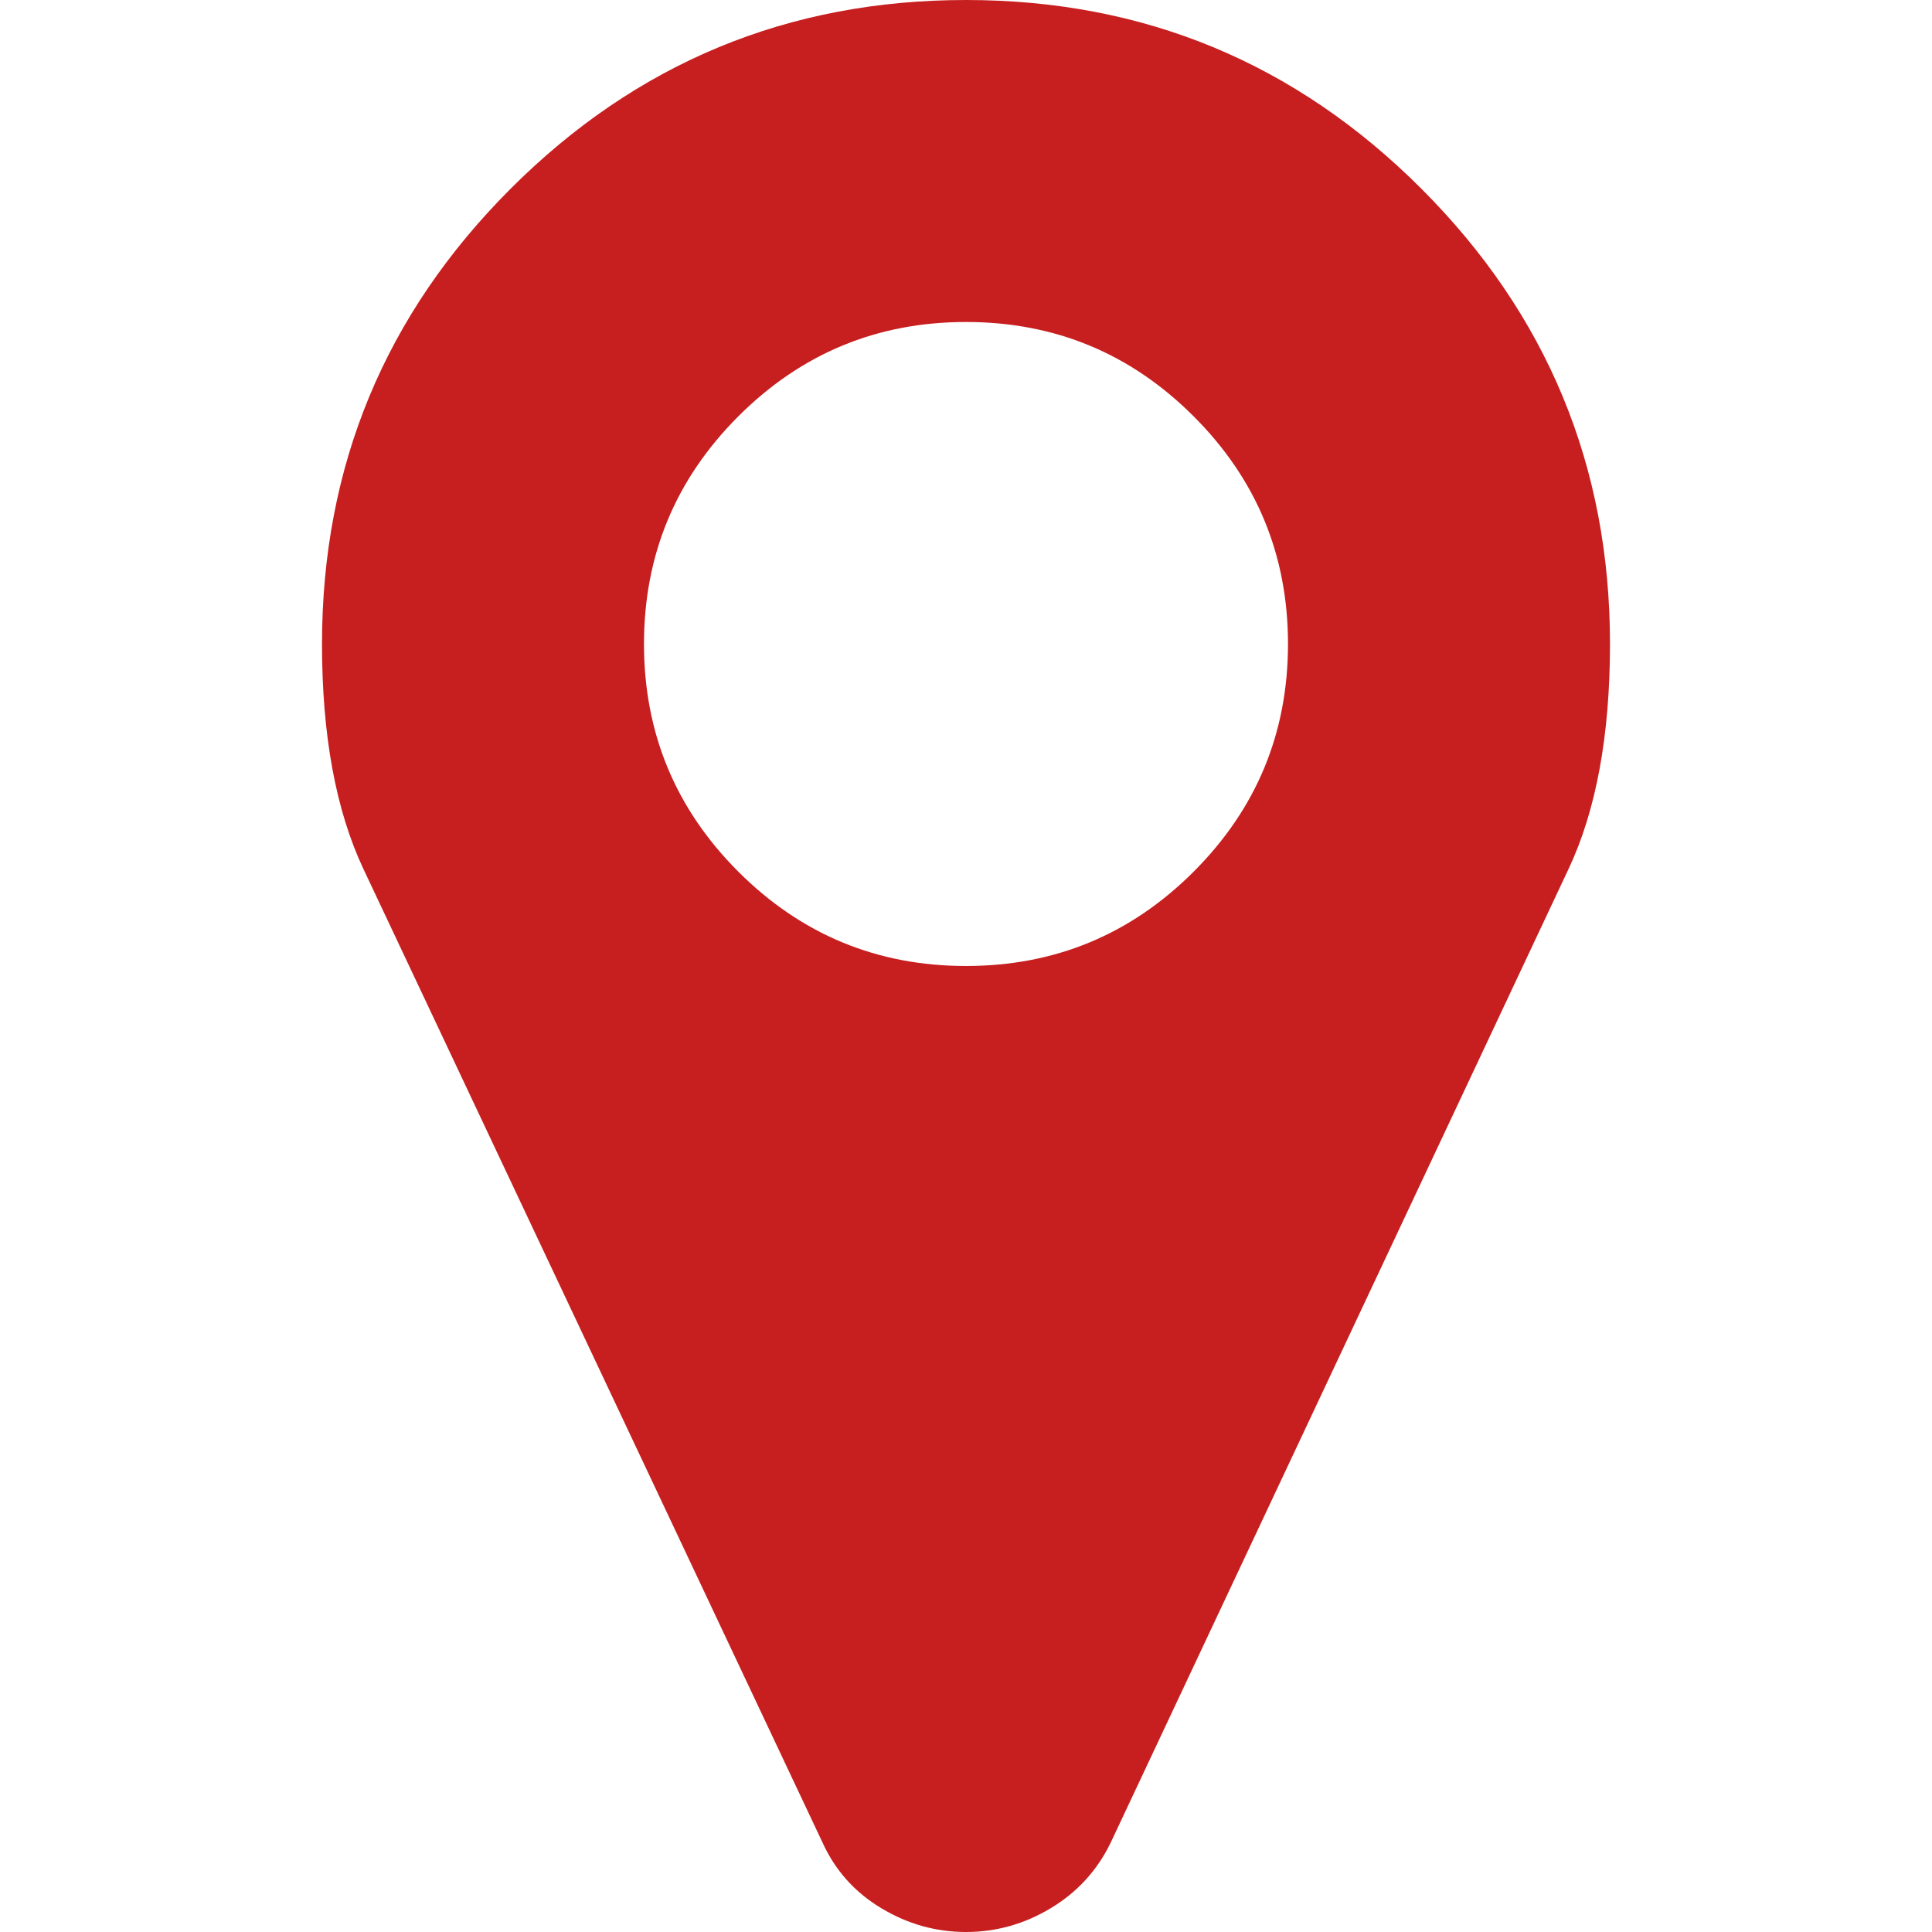
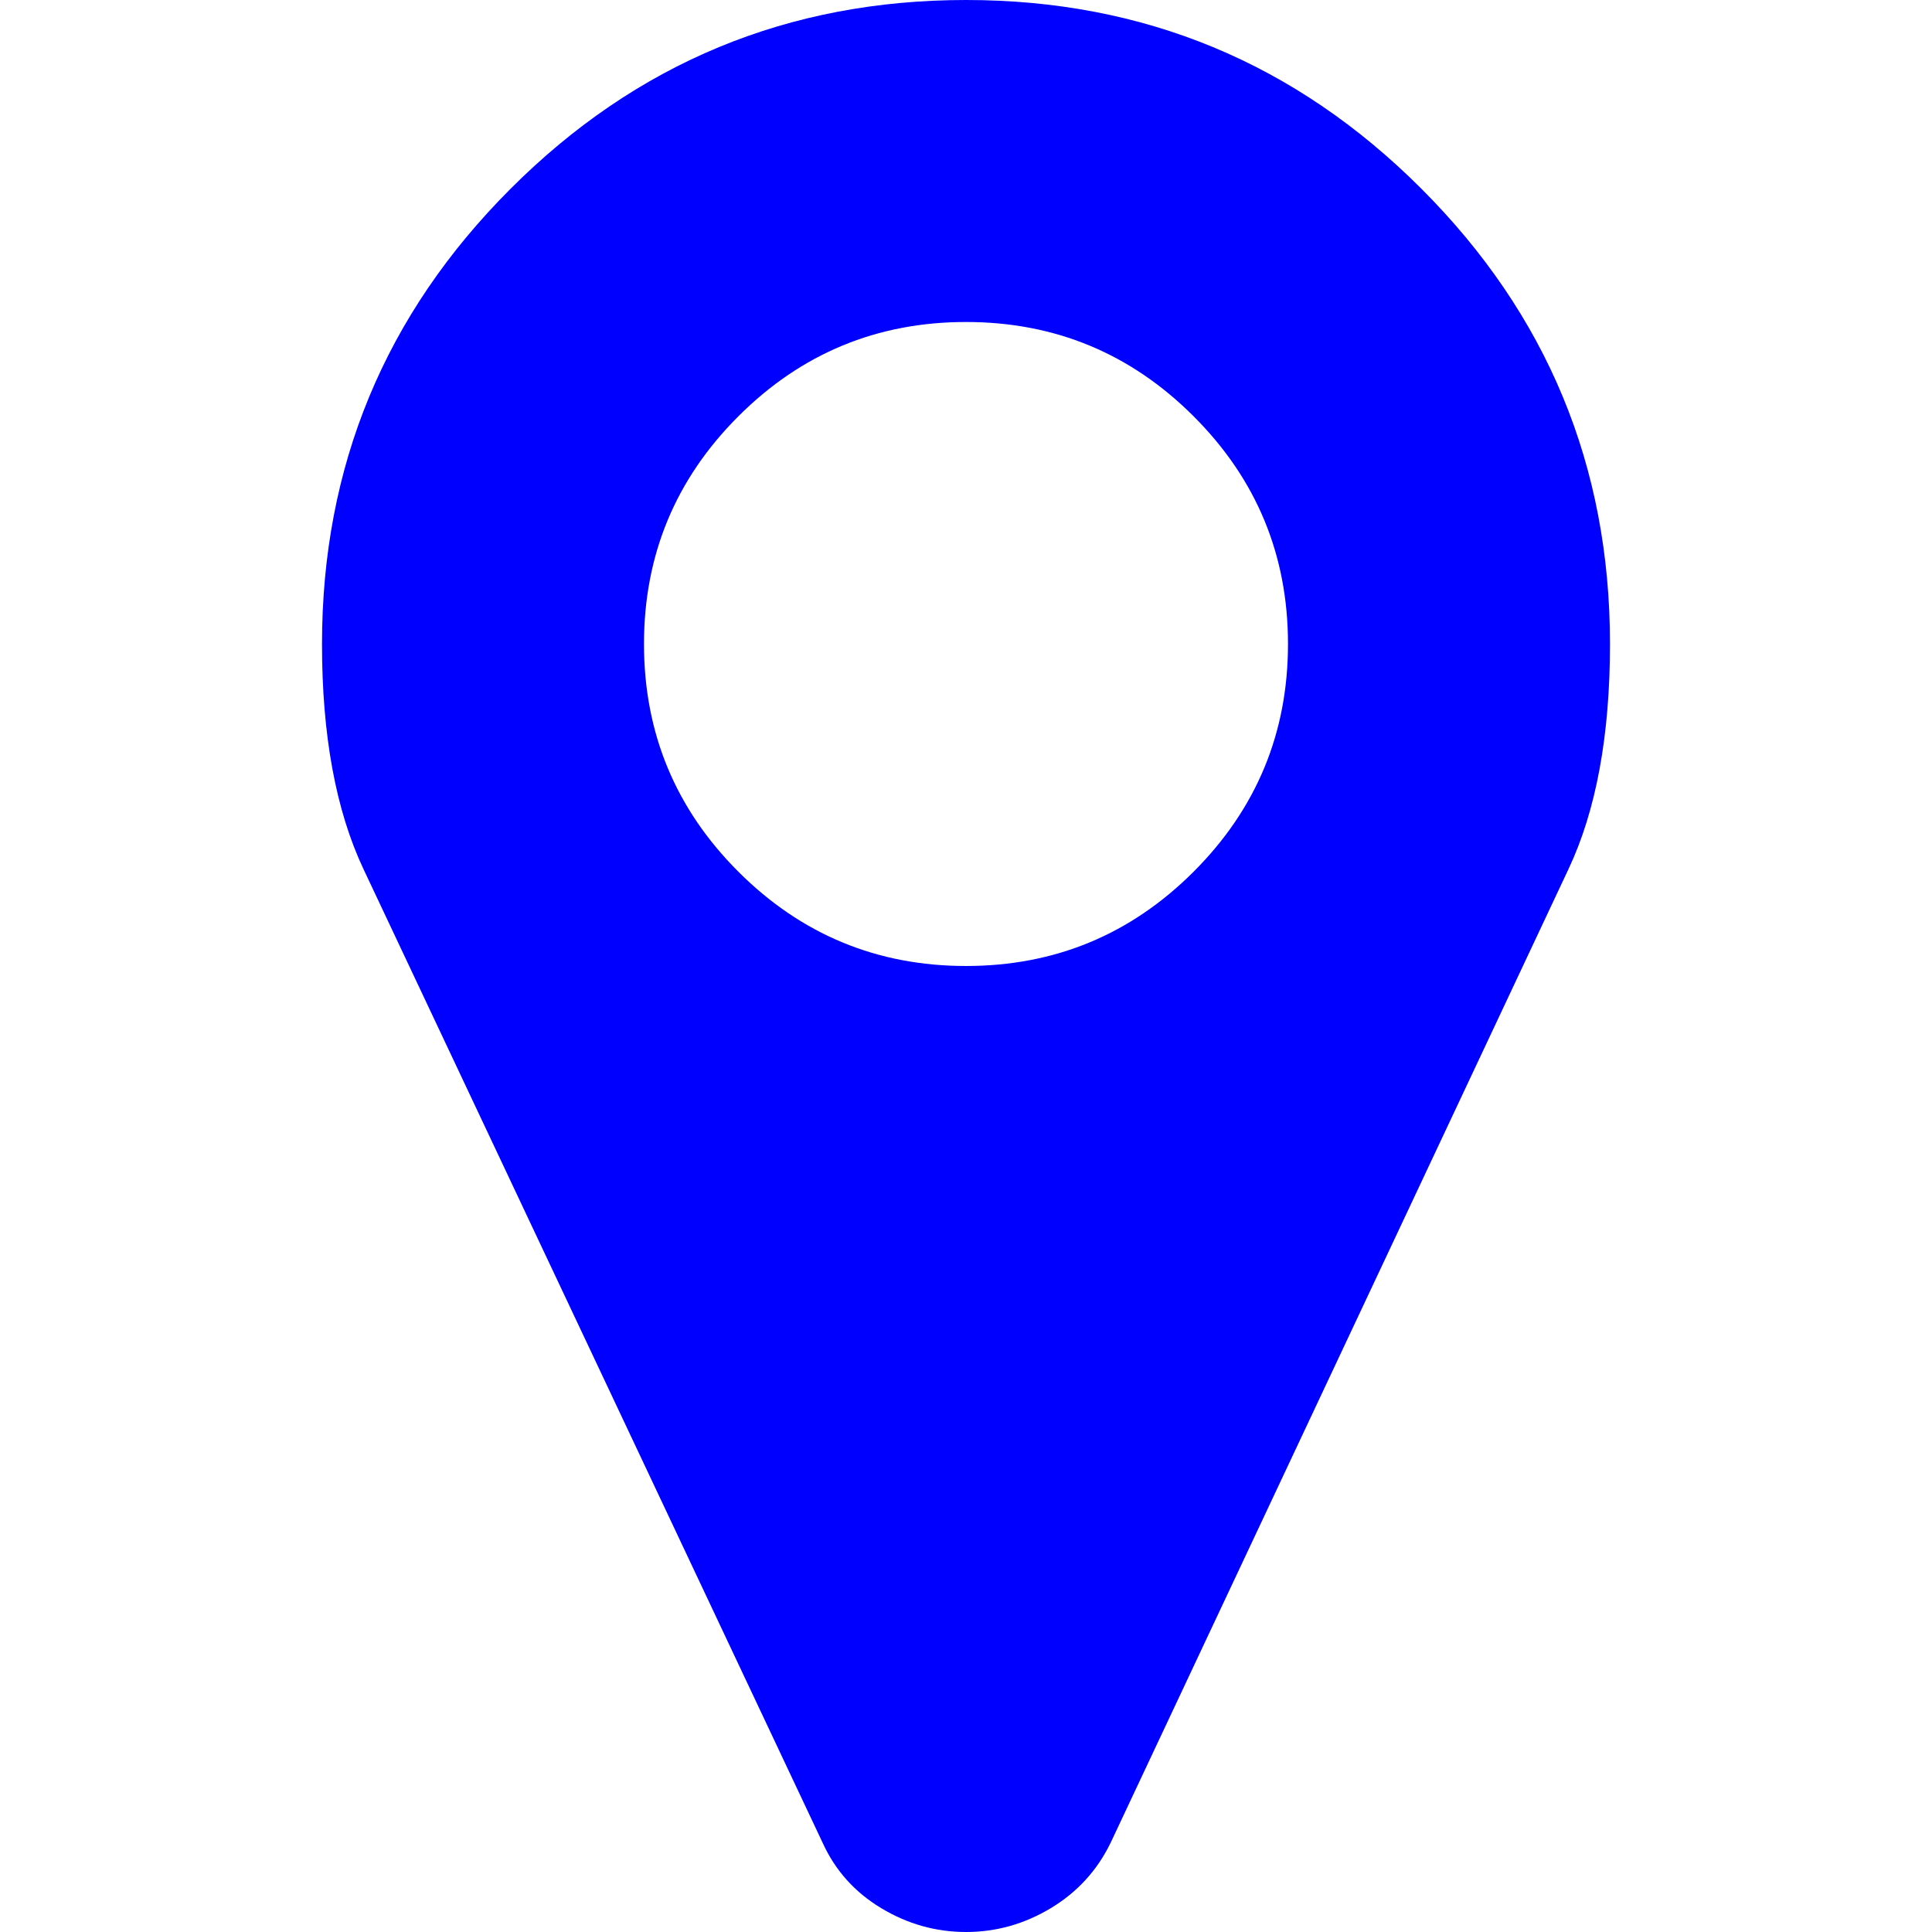
<svg xmlns="http://www.w3.org/2000/svg" version="1.1" id="Capa_1" x="0px" y="0px" width="512px" height="512px" viewBox="0 0 438.536 438.536" style="enable-background:new 0 0 438.536 438.536;" xml:space="preserve">
  <g>
    <g>
-       <path d="M322.621,42.825C294.073,14.272,259.619,0,219.268,0c-40.353,0-74.803,14.275-103.353,42.825   c-28.549,28.549-42.825,63-42.825,103.353c0,20.749,3.14,37.782,9.419,51.106l104.21,220.986   c2.856,6.276,7.283,11.225,13.278,14.838c5.996,3.617,12.419,5.428,19.273,5.428c6.852,0,13.278-1.811,19.273-5.428   c5.996-3.613,10.513-8.562,13.559-14.838l103.918-220.986c6.282-13.324,9.424-30.358,9.424-51.106   C365.449,105.825,351.176,71.378,322.621,42.825z M270.942,197.855c-14.273,14.272-31.497,21.411-51.674,21.411   s-37.401-7.139-51.678-21.411c-14.275-14.277-21.414-31.501-21.414-51.678c0-20.175,7.139-37.402,21.414-51.675   c14.277-14.275,31.504-21.414,51.678-21.414c20.177,0,37.401,7.139,51.674,21.414c14.274,14.272,21.413,31.5,21.413,51.675   C292.355,166.352,285.217,183.575,270.942,197.855z" data-original="#000000" class="active-path" data-old_color="#000000" fill="#C71F1F" />
+       <path d="M322.621,42.825C294.073,14.272,259.619,0,219.268,0c-40.353,0-74.803,14.275-103.353,42.825   c-28.549,28.549-42.825,63-42.825,103.353c0,20.749,3.14,37.782,9.419,51.106l104.21,220.986   c2.856,6.276,7.283,11.225,13.278,14.838c5.996,3.617,12.419,5.428,19.273,5.428c6.852,0,13.278-1.811,19.273-5.428   c5.996-3.613,10.513-8.562,13.559-14.838l103.918-220.986c6.282-13.324,9.424-30.358,9.424-51.106   C365.449,105.825,351.176,71.378,322.621,42.825z M270.942,197.855c-14.273,14.272-31.497,21.411-51.674,21.411   s-37.401-7.139-51.678-21.411c-14.275-14.277-21.414-31.501-21.414-51.678c0-20.175,7.139-37.402,21.414-51.675   c14.277-14.275,31.504-21.414,51.678-21.414c20.177,0,37.401,7.139,51.674,21.414c14.274,14.272,21.413,31.5,21.413,51.675   C292.355,166.352,285.217,183.575,270.942,197.855z" data-original="#000000" class="active-path" data-old_color="#000000" fill="blue" />
    </g>
  </g>
</svg>
